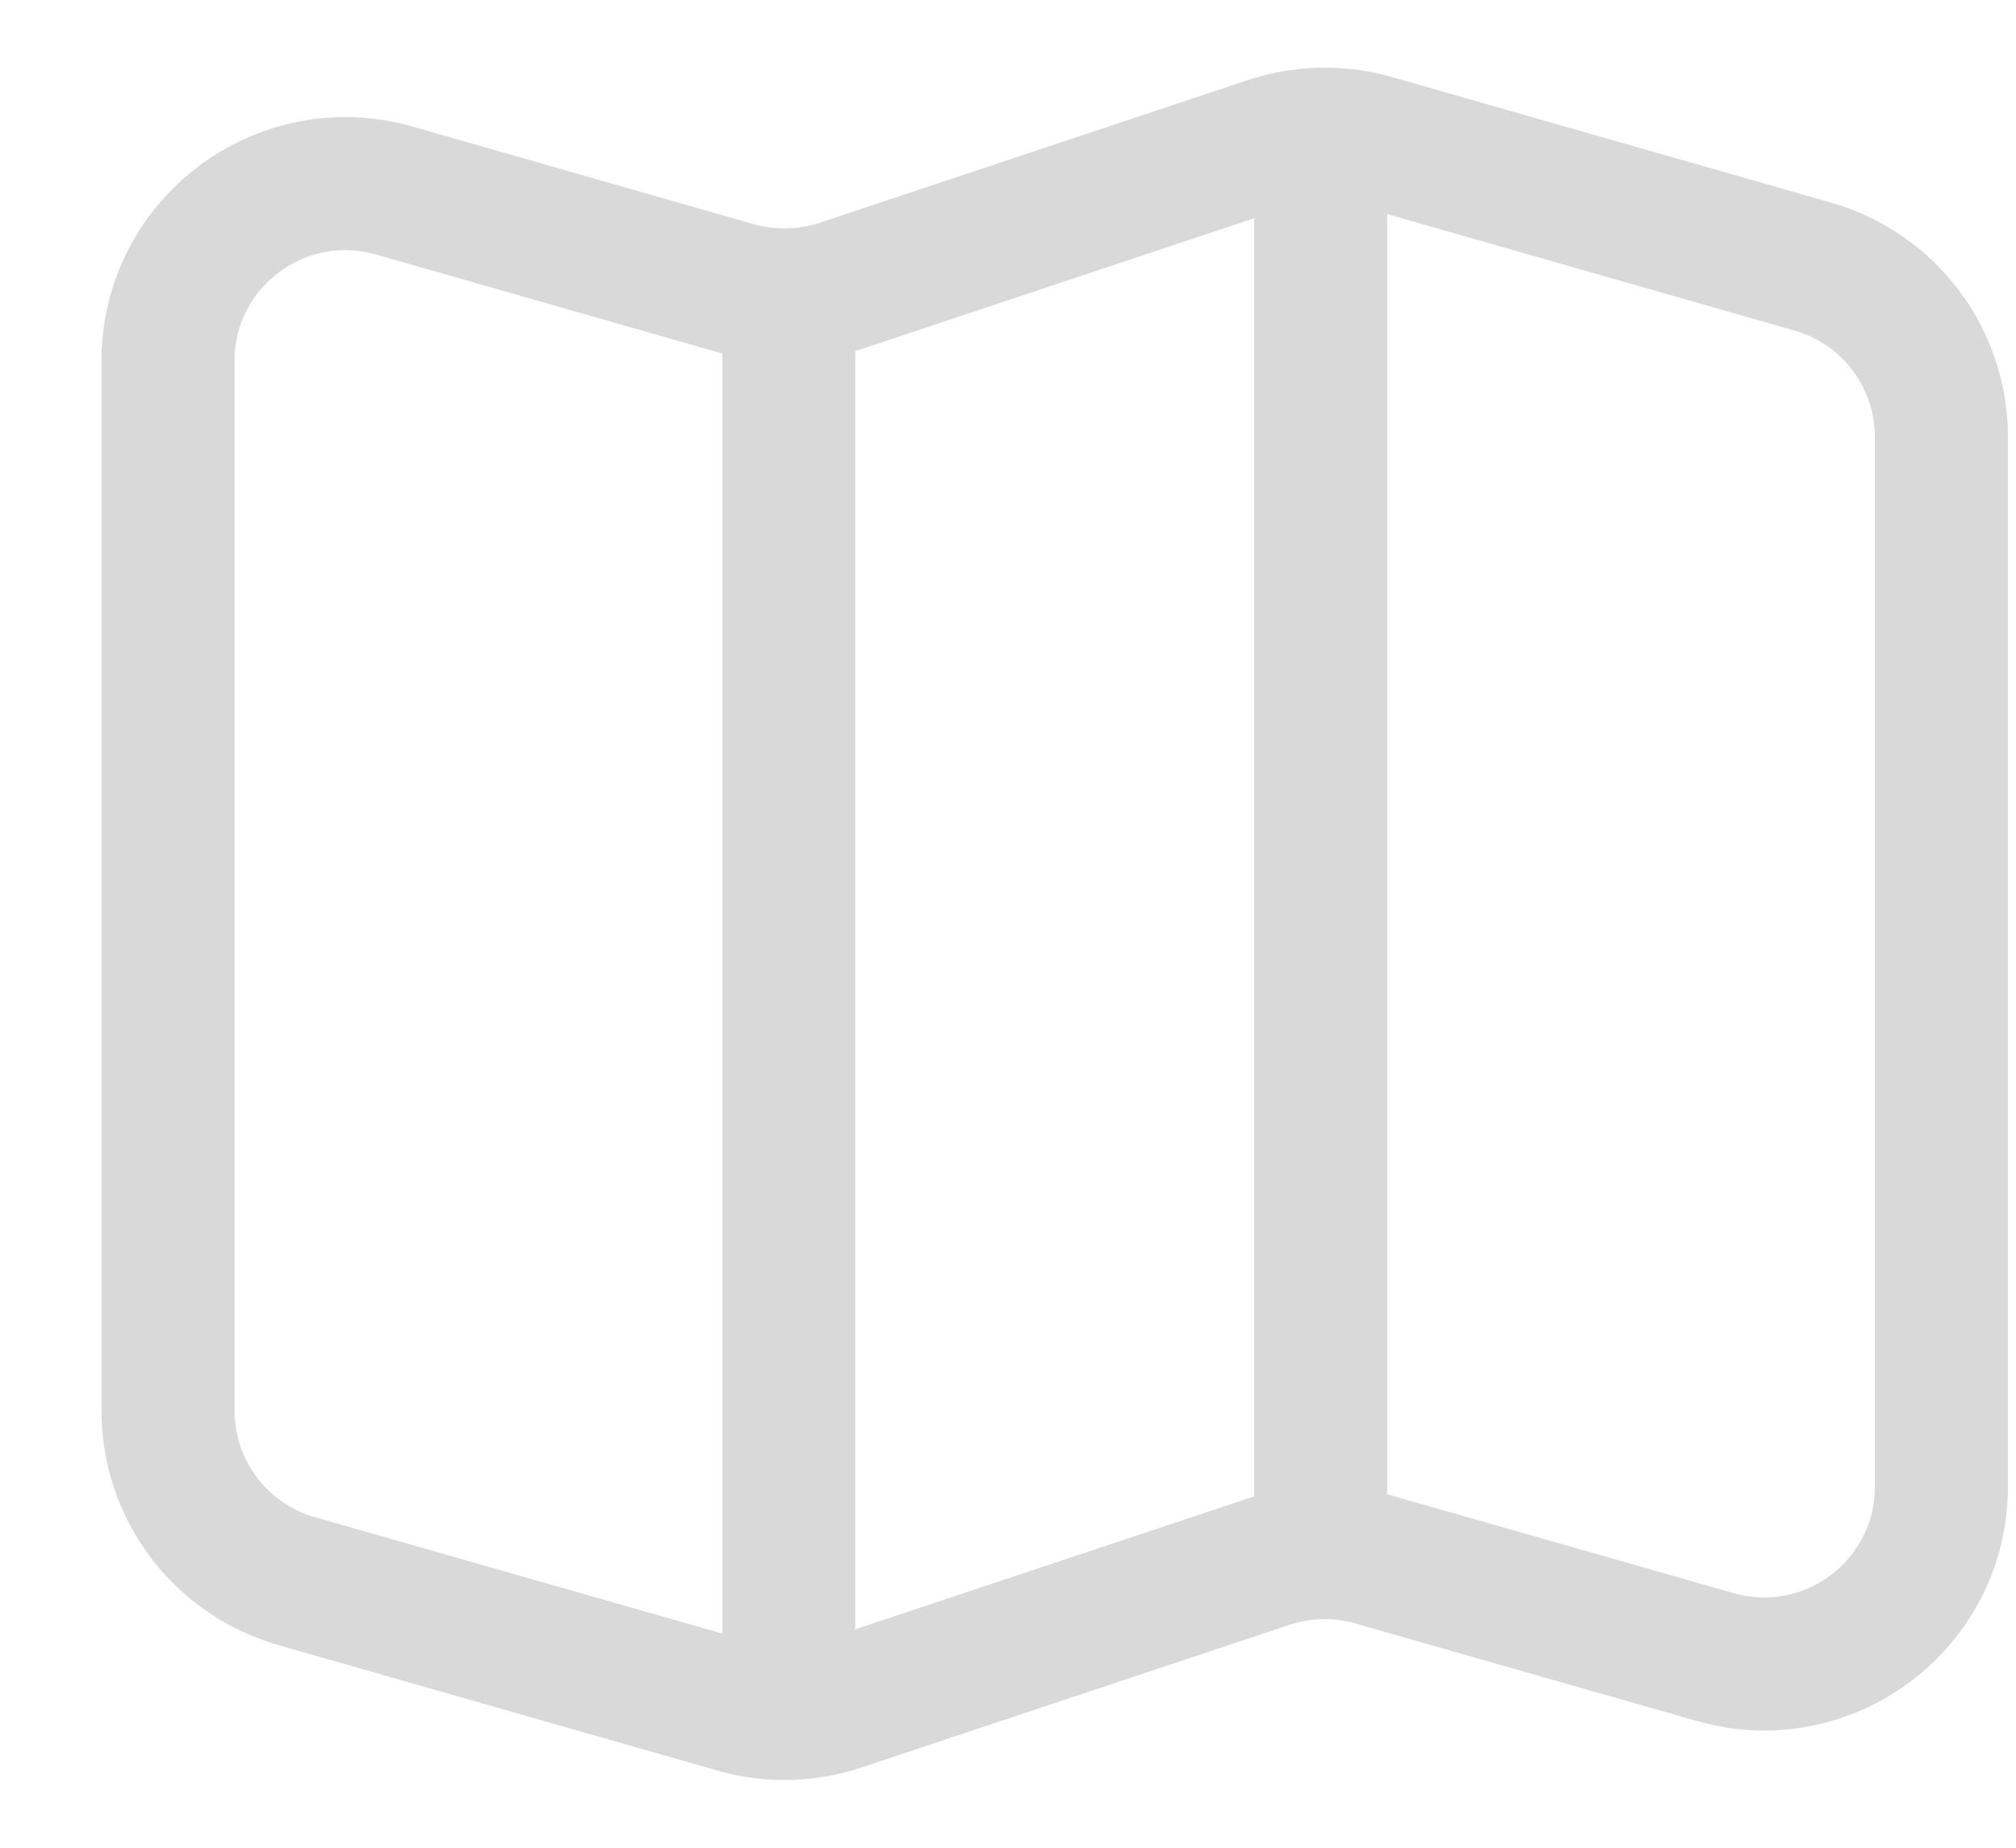
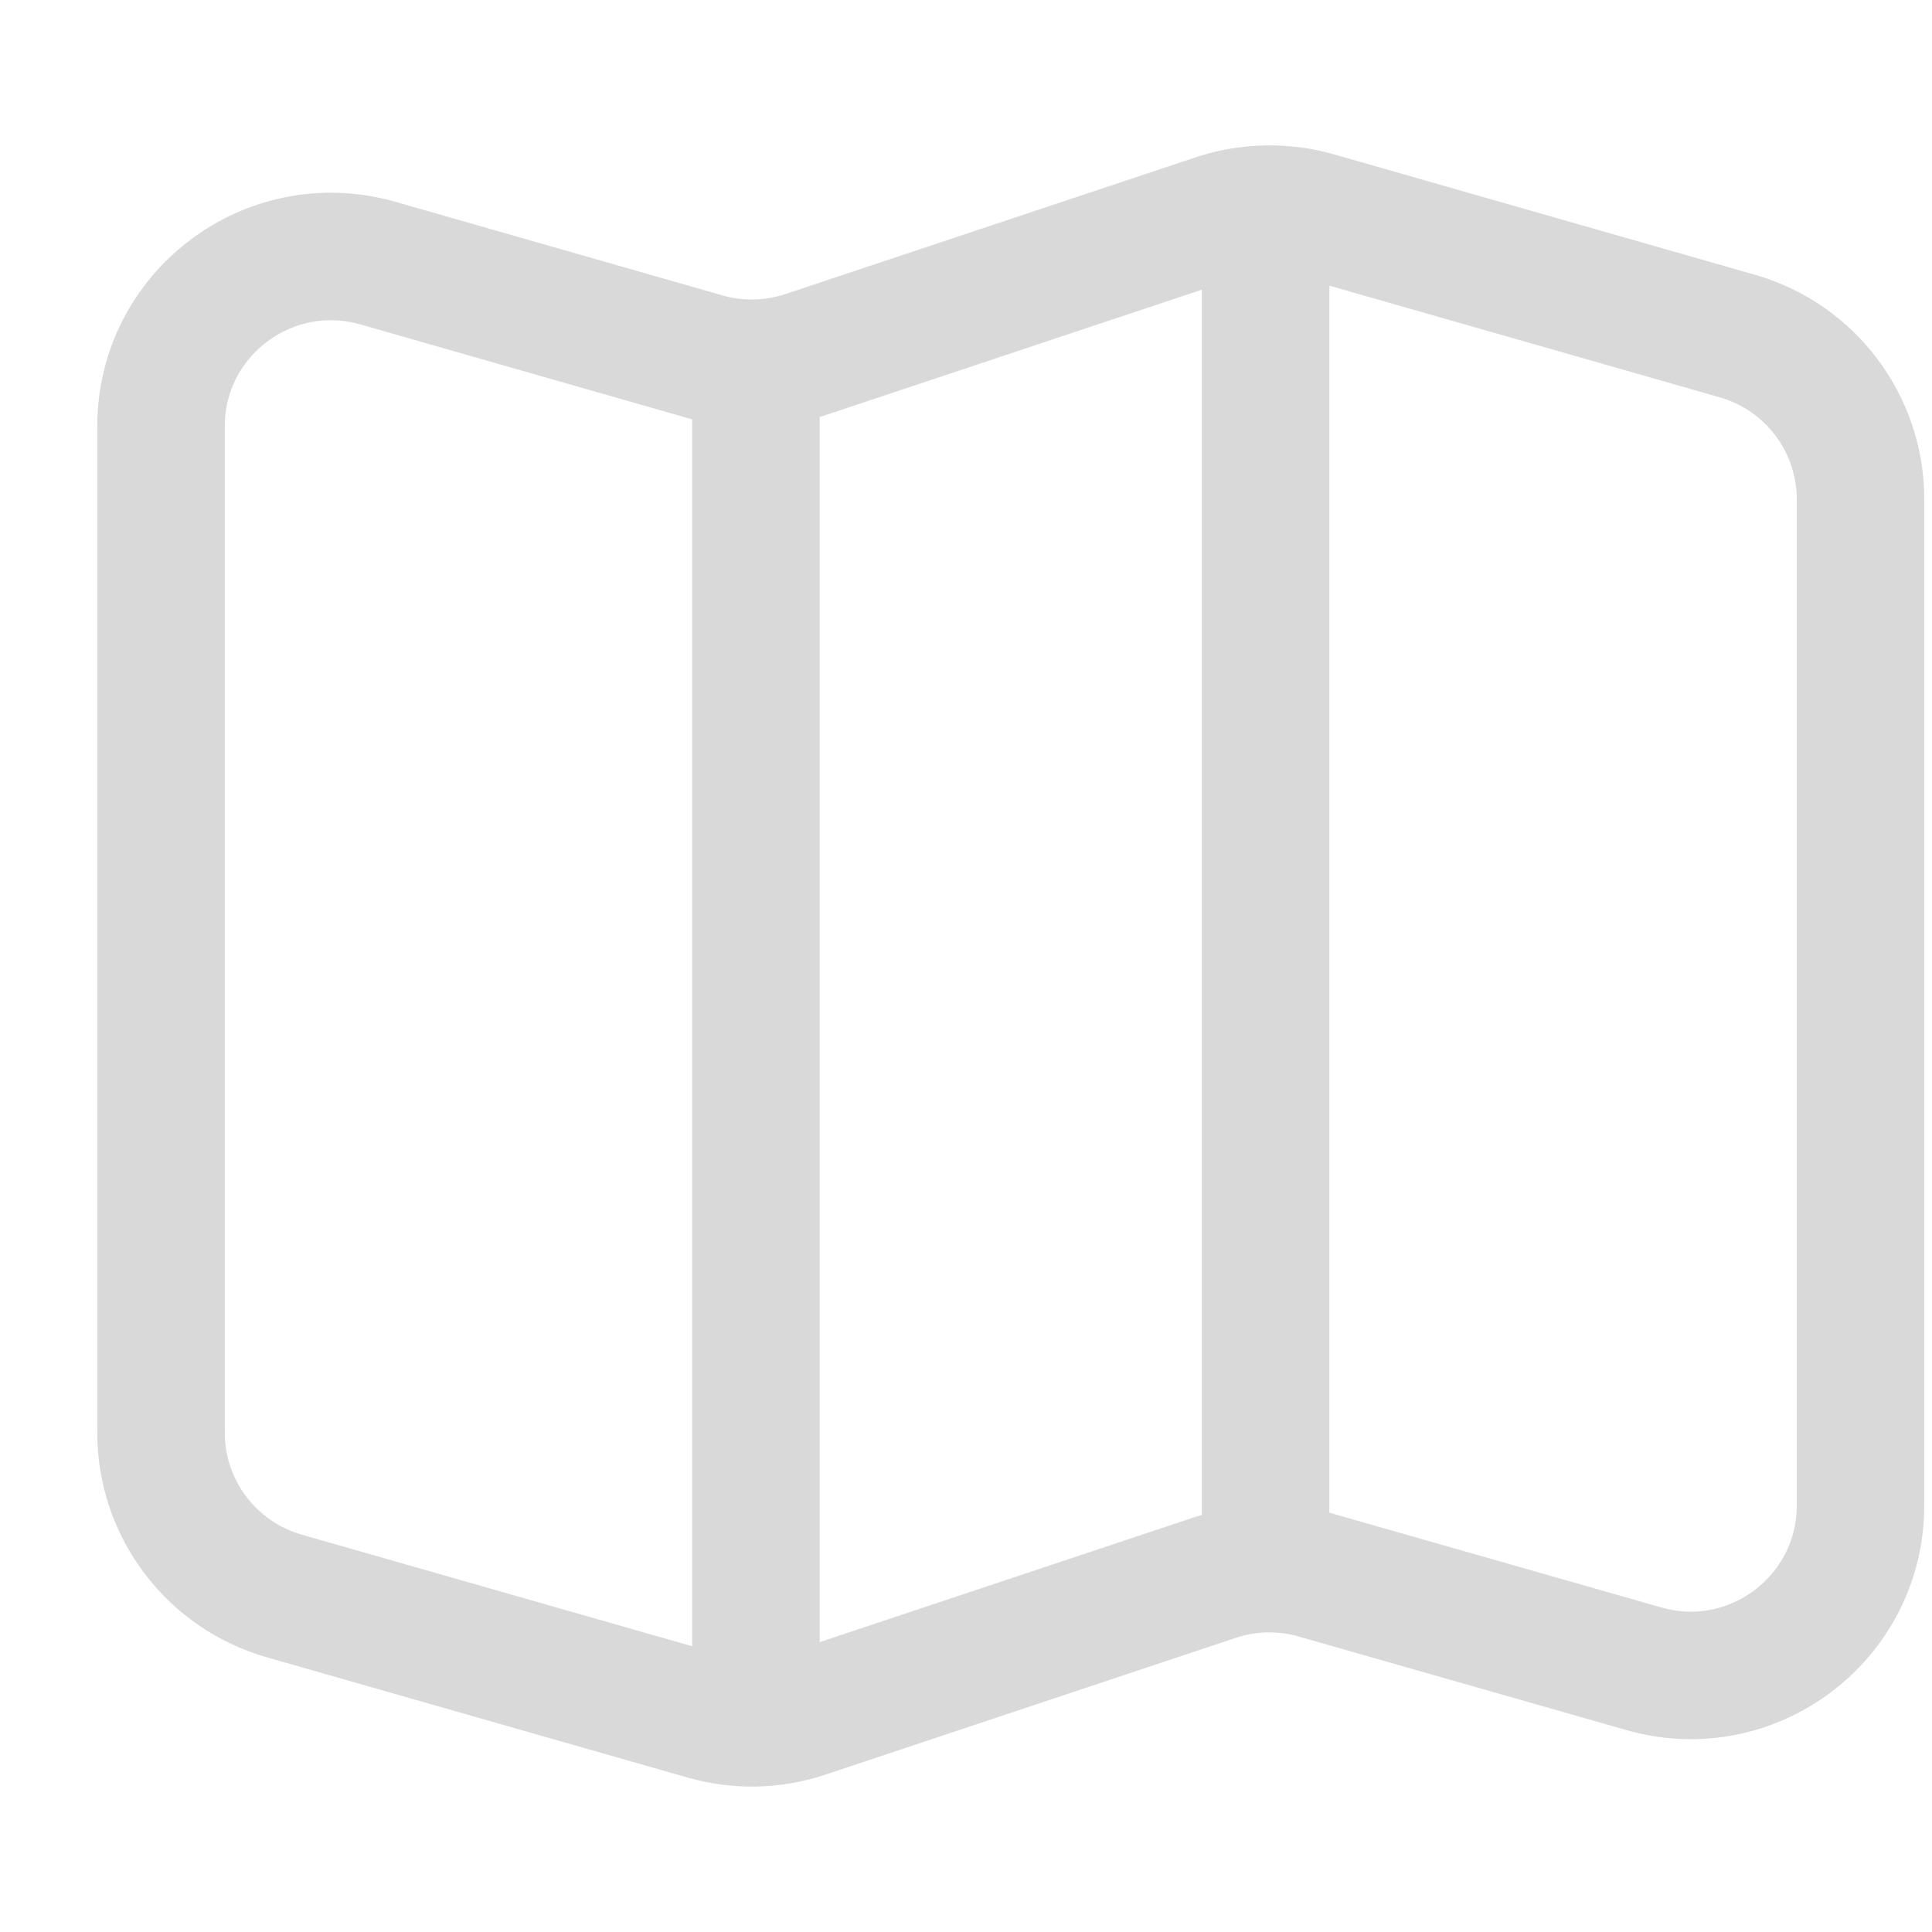
- <svg xmlns="http://www.w3.org/2000/svg" width="12" height="11" viewBox="0 0 12 11" fill="none">
+ <svg xmlns="http://www.w3.org/2000/svg" width="15" height="15" viewBox="0 0 12 11" fill="none">
  <path d="M4.38 1.716L2.346 1.134C1.671 0.942 1 1.448 1 2.149V8.398C1 8.869 1.312 9.283 1.766 9.413L4.38 10.16C4.585 10.219 4.802 10.214 5.004 10.146L7.551 9.297C7.753 9.23 7.971 9.225 8.175 9.284L10.21 9.865C10.884 10.058 11.556 9.552 11.556 8.85V2.601C11.556 2.13 11.243 1.716 10.79 1.587L8.175 0.839C7.971 0.781 7.753 0.786 7.551 0.853L5.004 1.702C4.802 1.769 4.585 1.774 4.38 1.716Z" stroke="#D9D9D9" stroke-width="0.792" stroke-linecap="round" stroke-linejoin="round" />
  <path d="M4.695 1.807V10.251" stroke="#D9D9D9" stroke-width="0.792" stroke-linejoin="round" />
  <path d="M7.861 0.75V9.194" stroke="#D9D9D9" stroke-width="0.792" stroke-linejoin="round" />
</svg>
